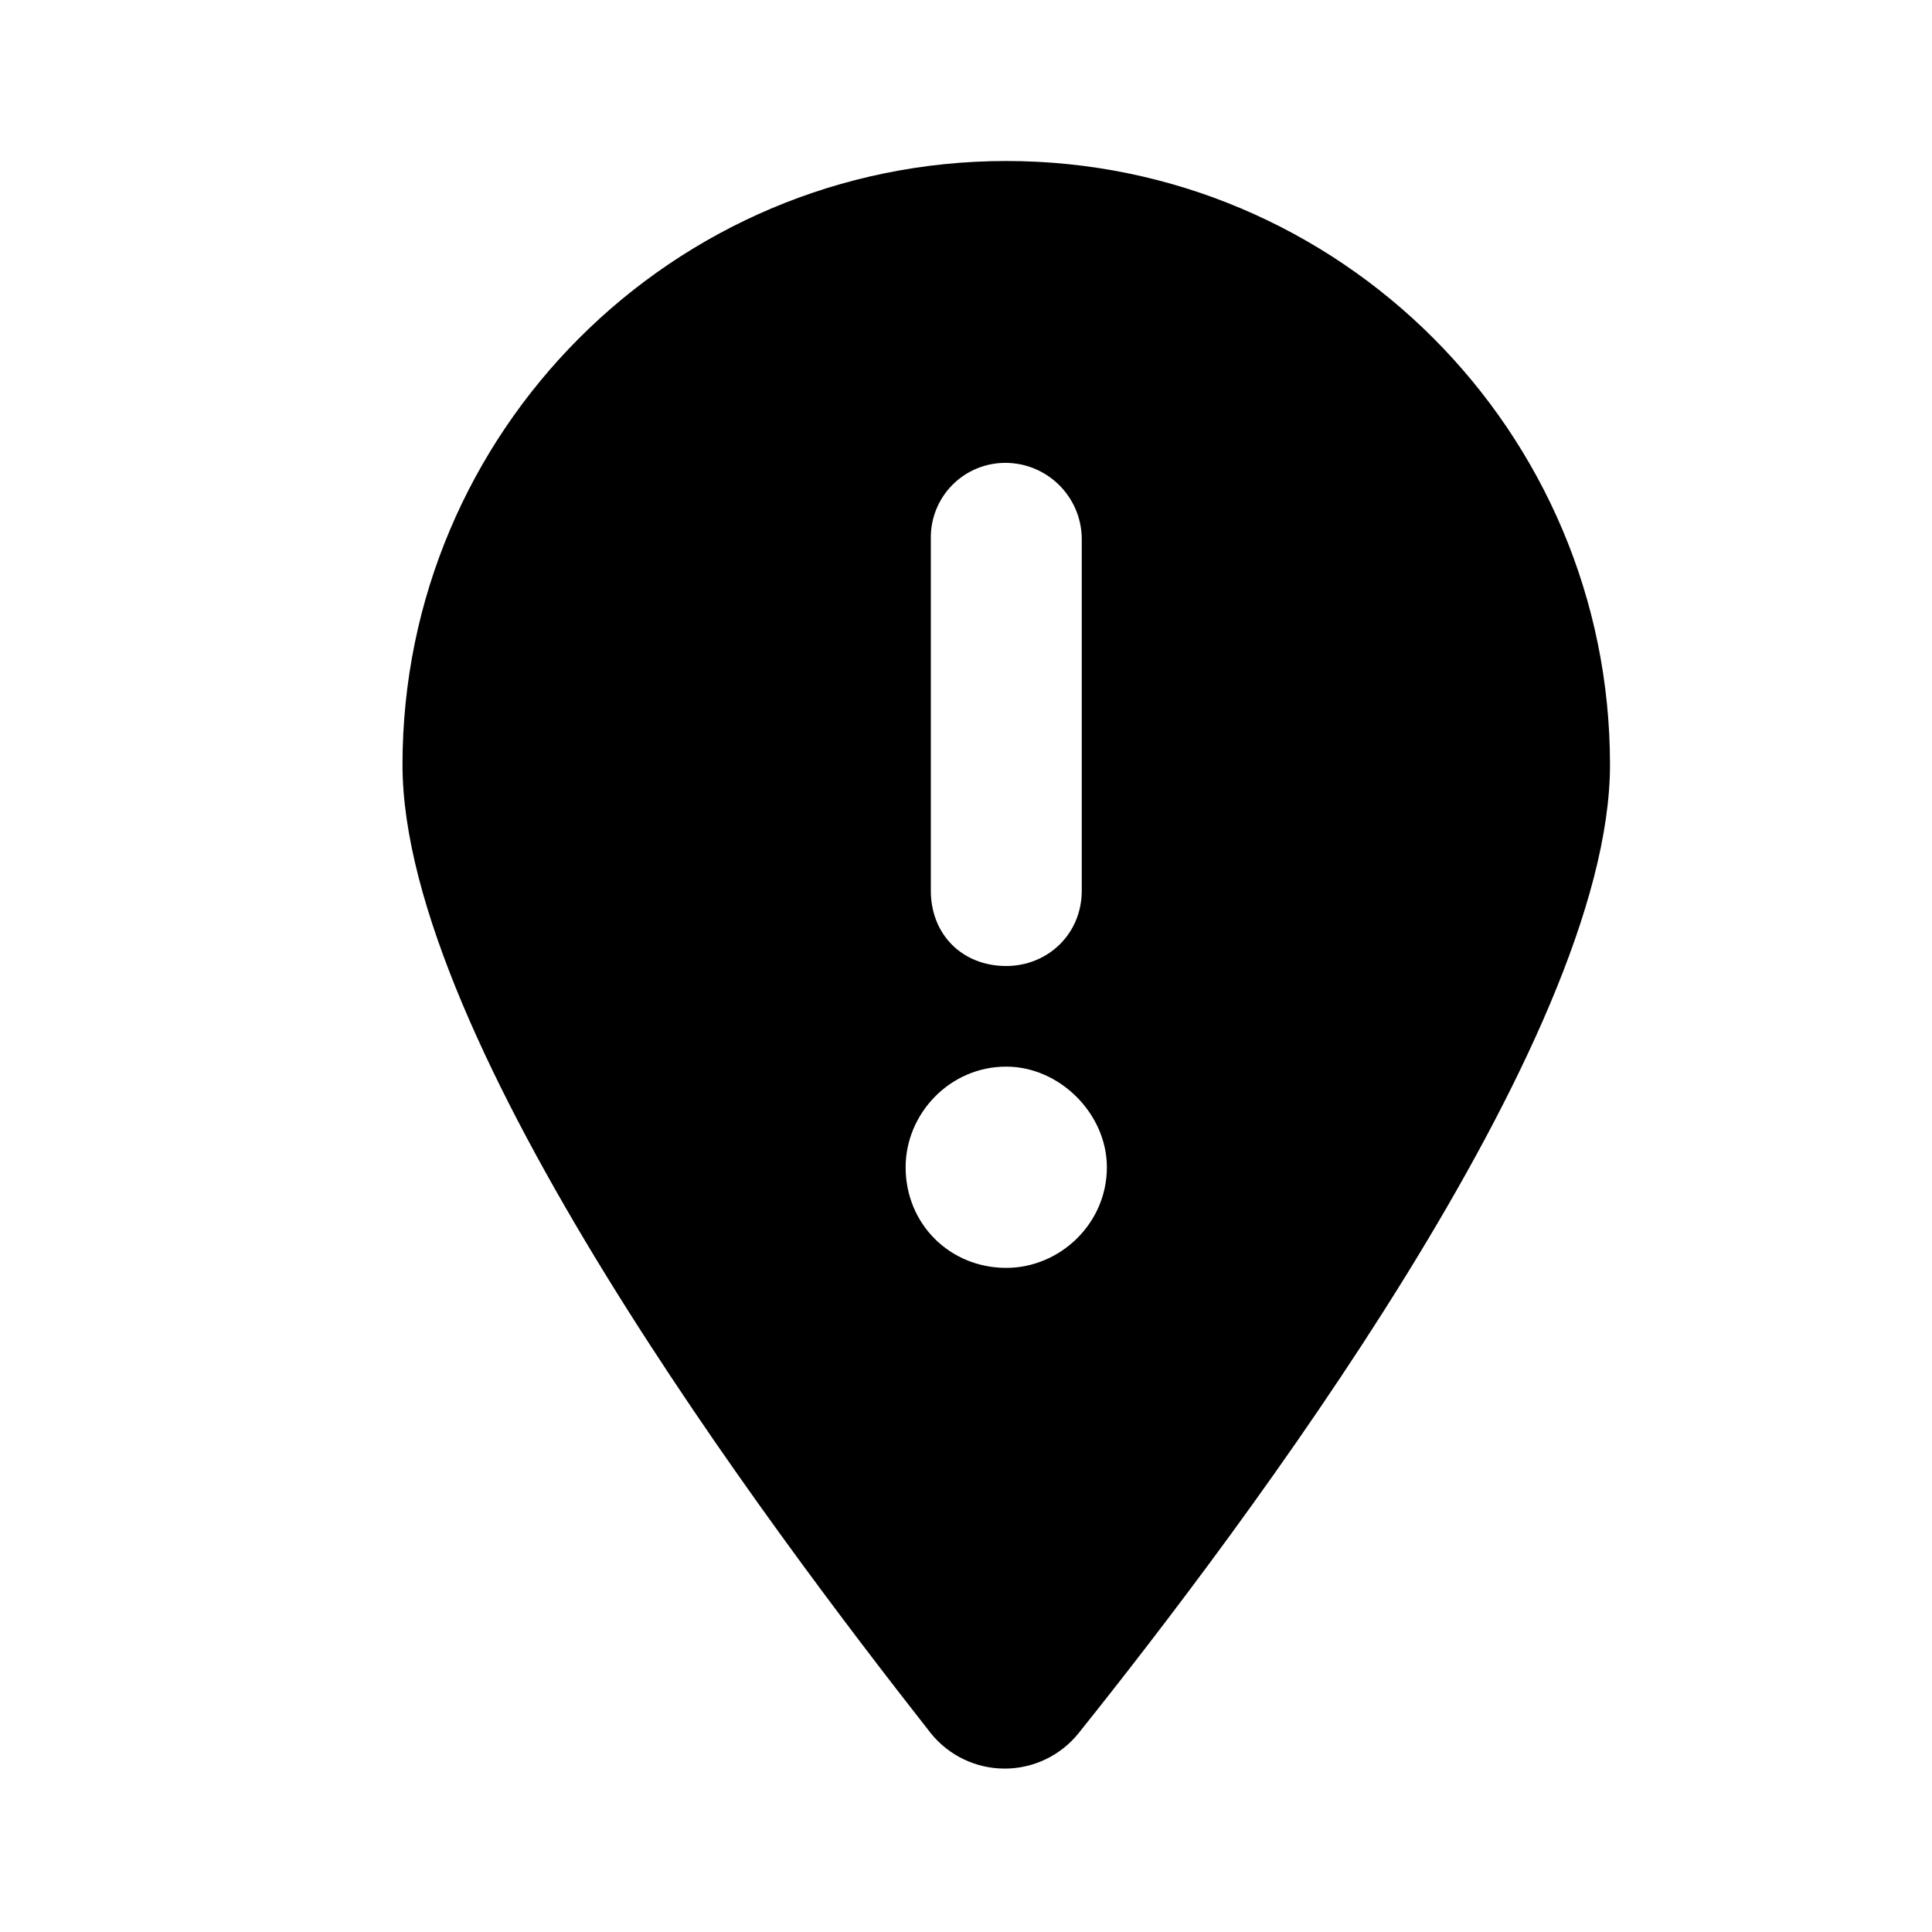
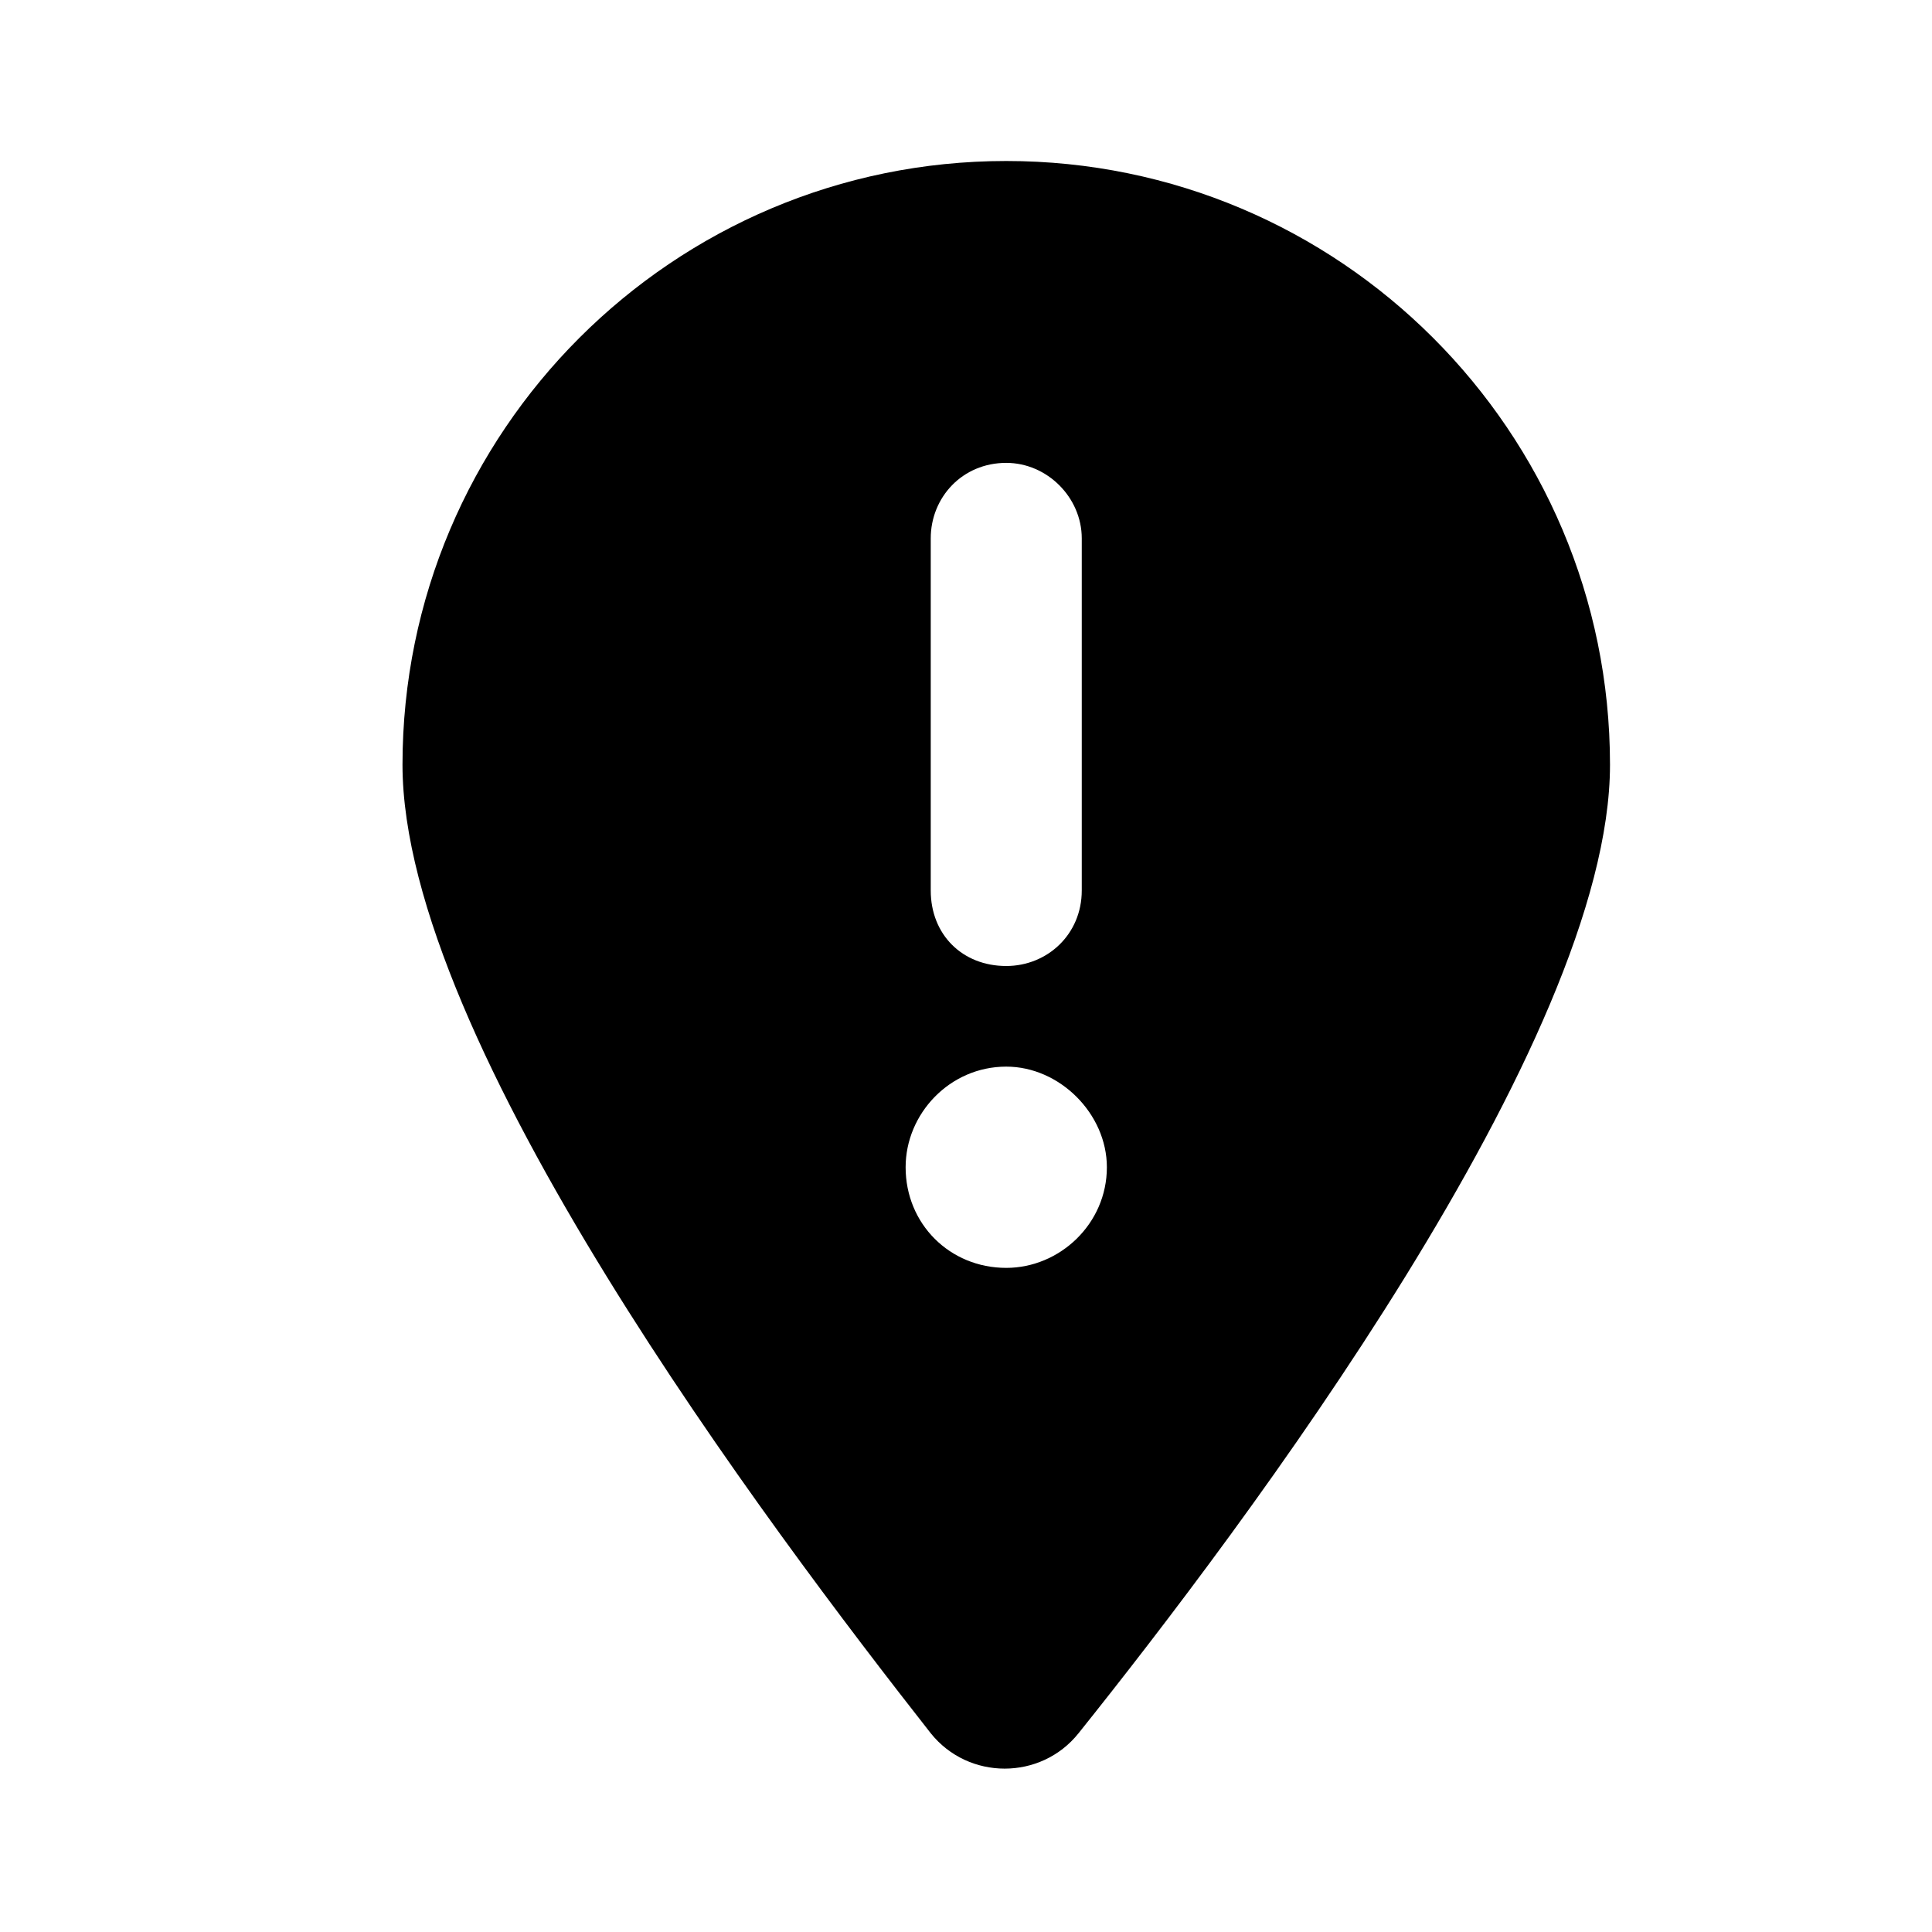
- <svg xmlns="http://www.w3.org/2000/svg" width="24" height="24" fill="currentColor" class="icon-location-exclamation-solid" viewBox="0 0 24 24">
-   <path d="M13.398 21.531a1.178 1.178 0 0 1-1.835 0C9.57 18.992 5 12.938 5 9.5 5 5.36 8.36 2 12.5 2S20 5.36 20 9.5c0 3.438-4.57 9.492-6.602 12.031M12.5 5.75a.925.925 0 0 0-.937.938v4.375c0 .546.39.937.937.937.508 0 .938-.39.938-.937V6.687a.95.95 0 0 0-.938-.937m-1.25 8.75c0 .703.547 1.25 1.25 1.25.664 0 1.25-.547 1.25-1.25 0-.664-.586-1.25-1.25-1.25-.703 0-1.25.586-1.25 1.25" />
+ <svg xmlns="http://www.w3.org/2000/svg" width="24" height="24" fill="currentcolor" class="icon-location-exclamation-solid" viewBox="0 0 24 24">
+   <path d="M13.398 21.531C12.93 22.117 12.031 22.117 11.562 21.531C9.57 18.992 5 12.938 5 9.5C5 5.359 8.359 2 12.5 2C16.641 2 20 5.359 20 9.5C20 12.938 15.43 18.992 13.398 21.531ZM12.5 5.75C11.953 5.75 11.562 6.18 11.562 6.688V11.062C11.562 11.609 11.953 12 12.5 12C13.008 12 13.438 11.609 13.438 11.062V6.688C13.438 6.18 13.008 5.75 12.5 5.75ZM11.25 14.5C11.25 15.203 11.797 15.75 12.5 15.75C13.164 15.75 13.75 15.203 13.75 14.5C13.75 13.836 13.164 13.25 12.5 13.25C11.797 13.25 11.25 13.836 11.25 14.5Z" />
</svg>
